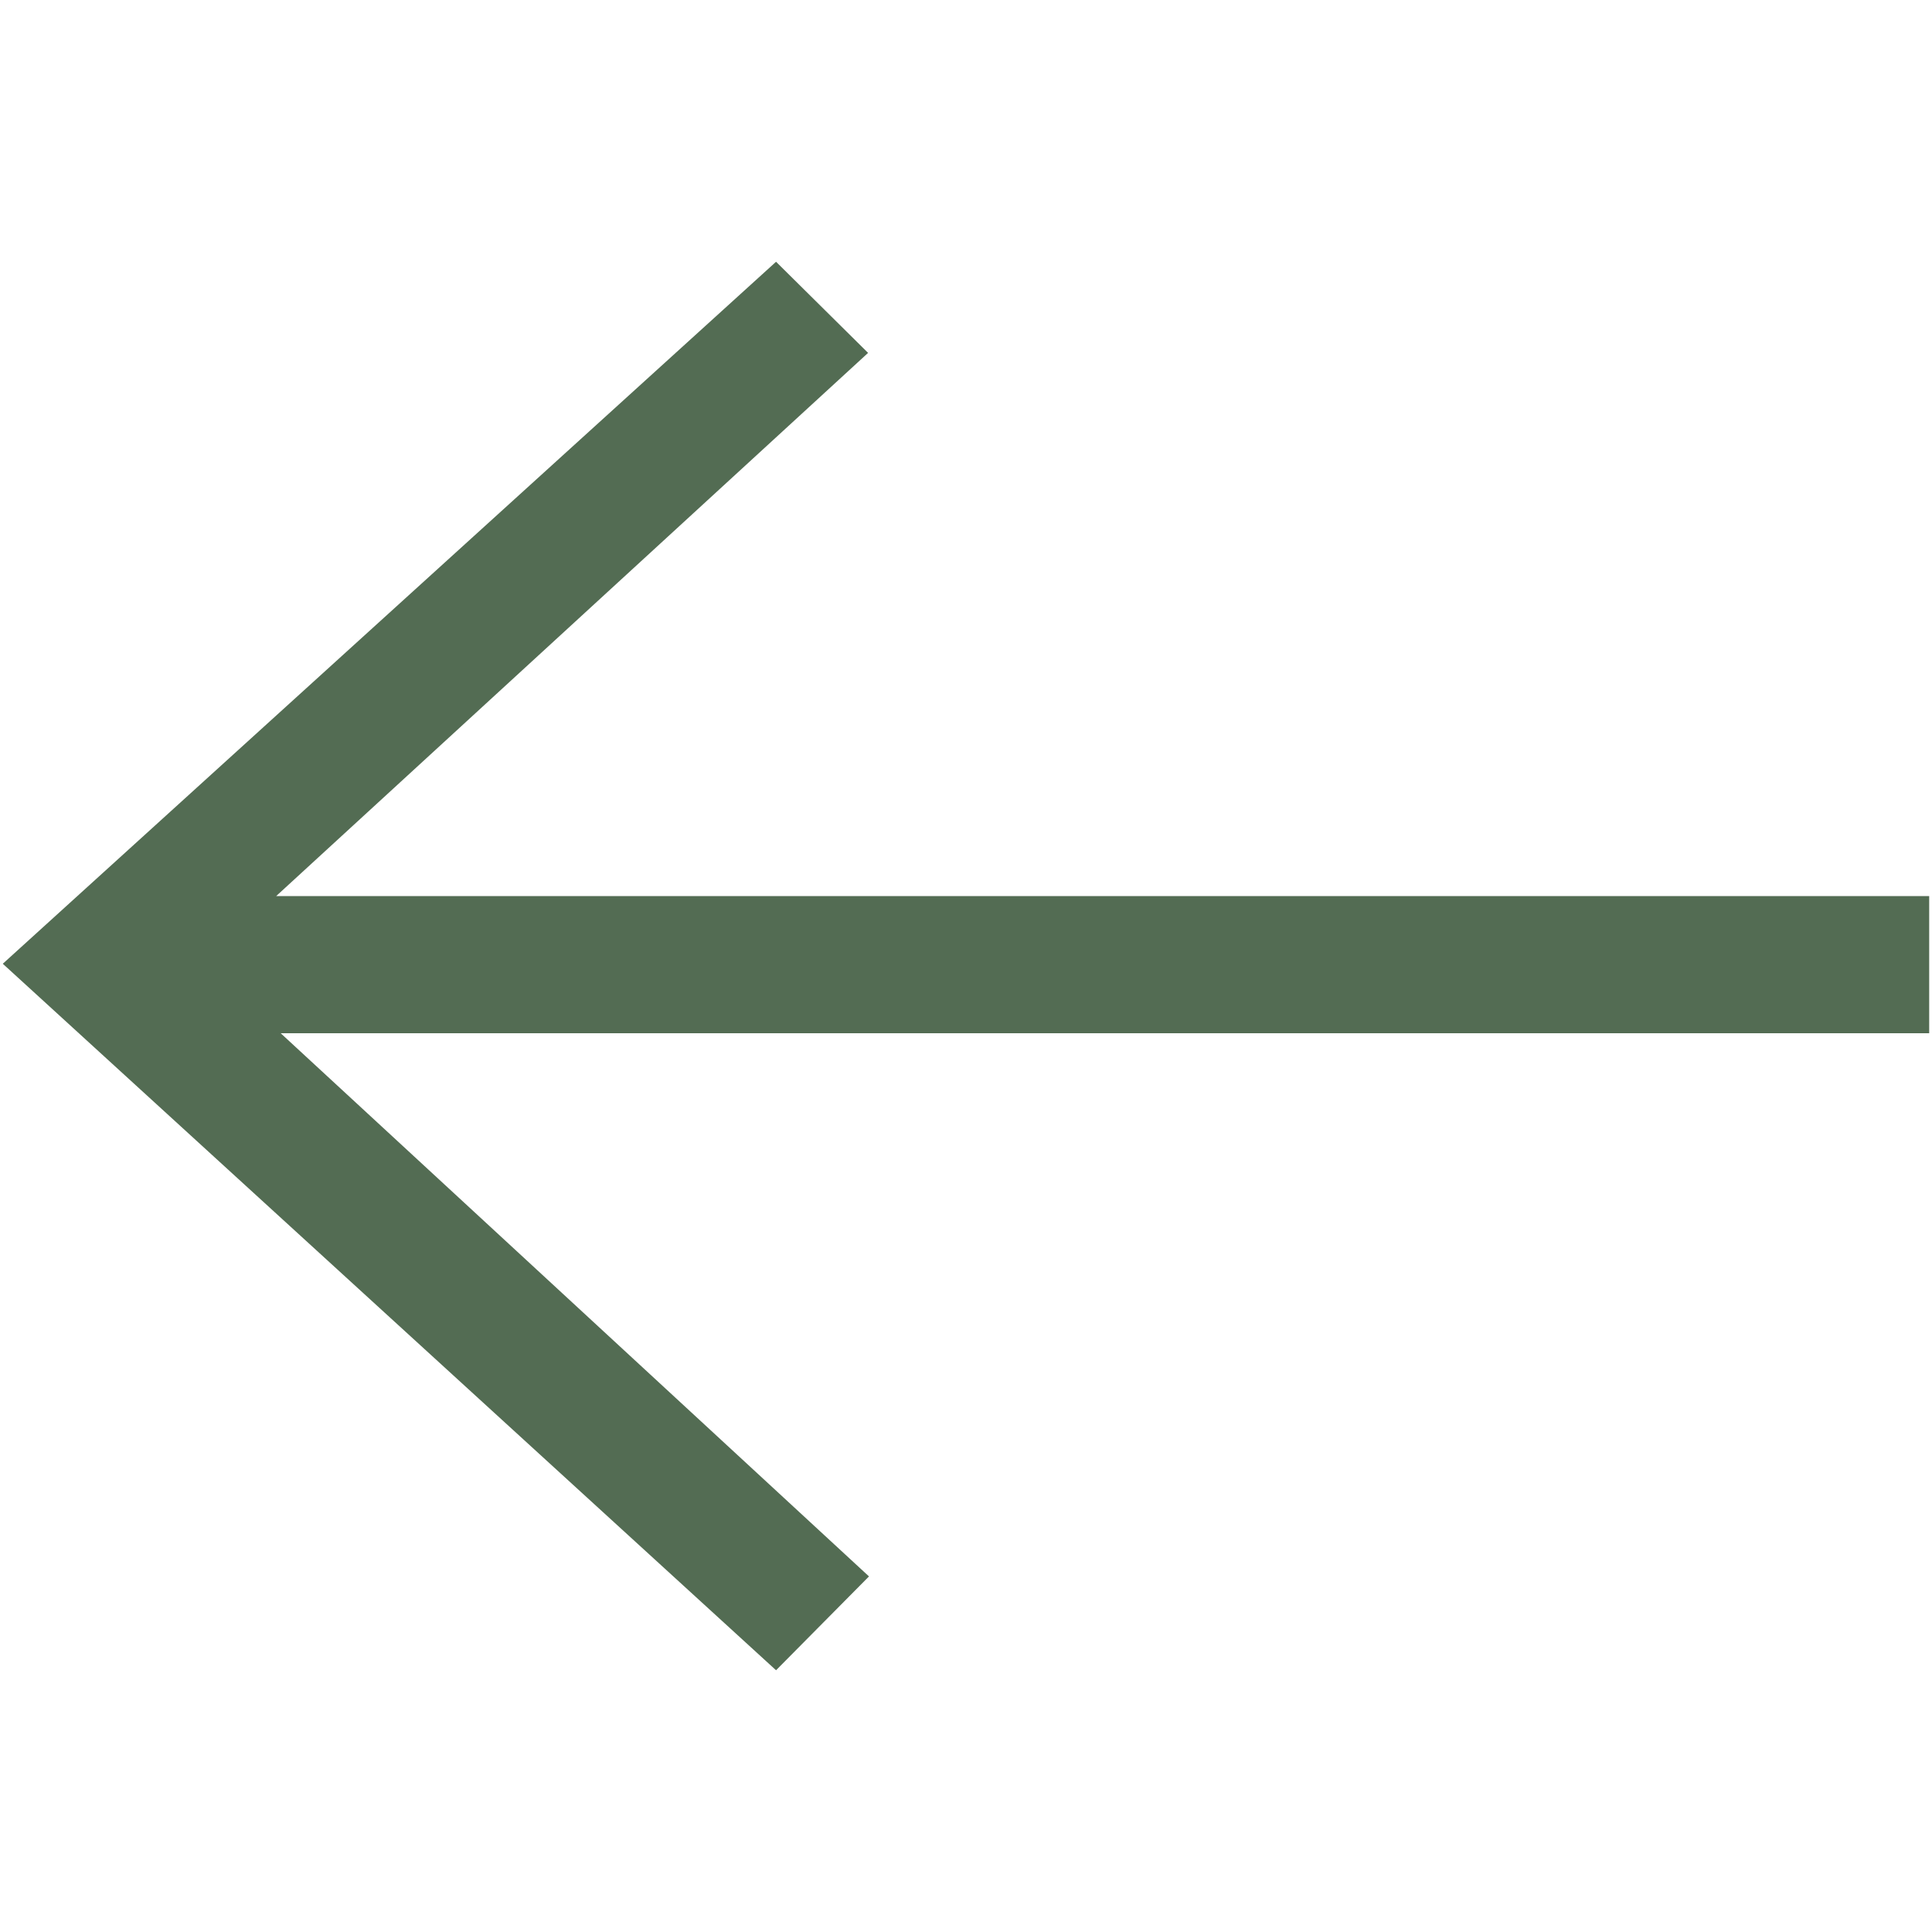
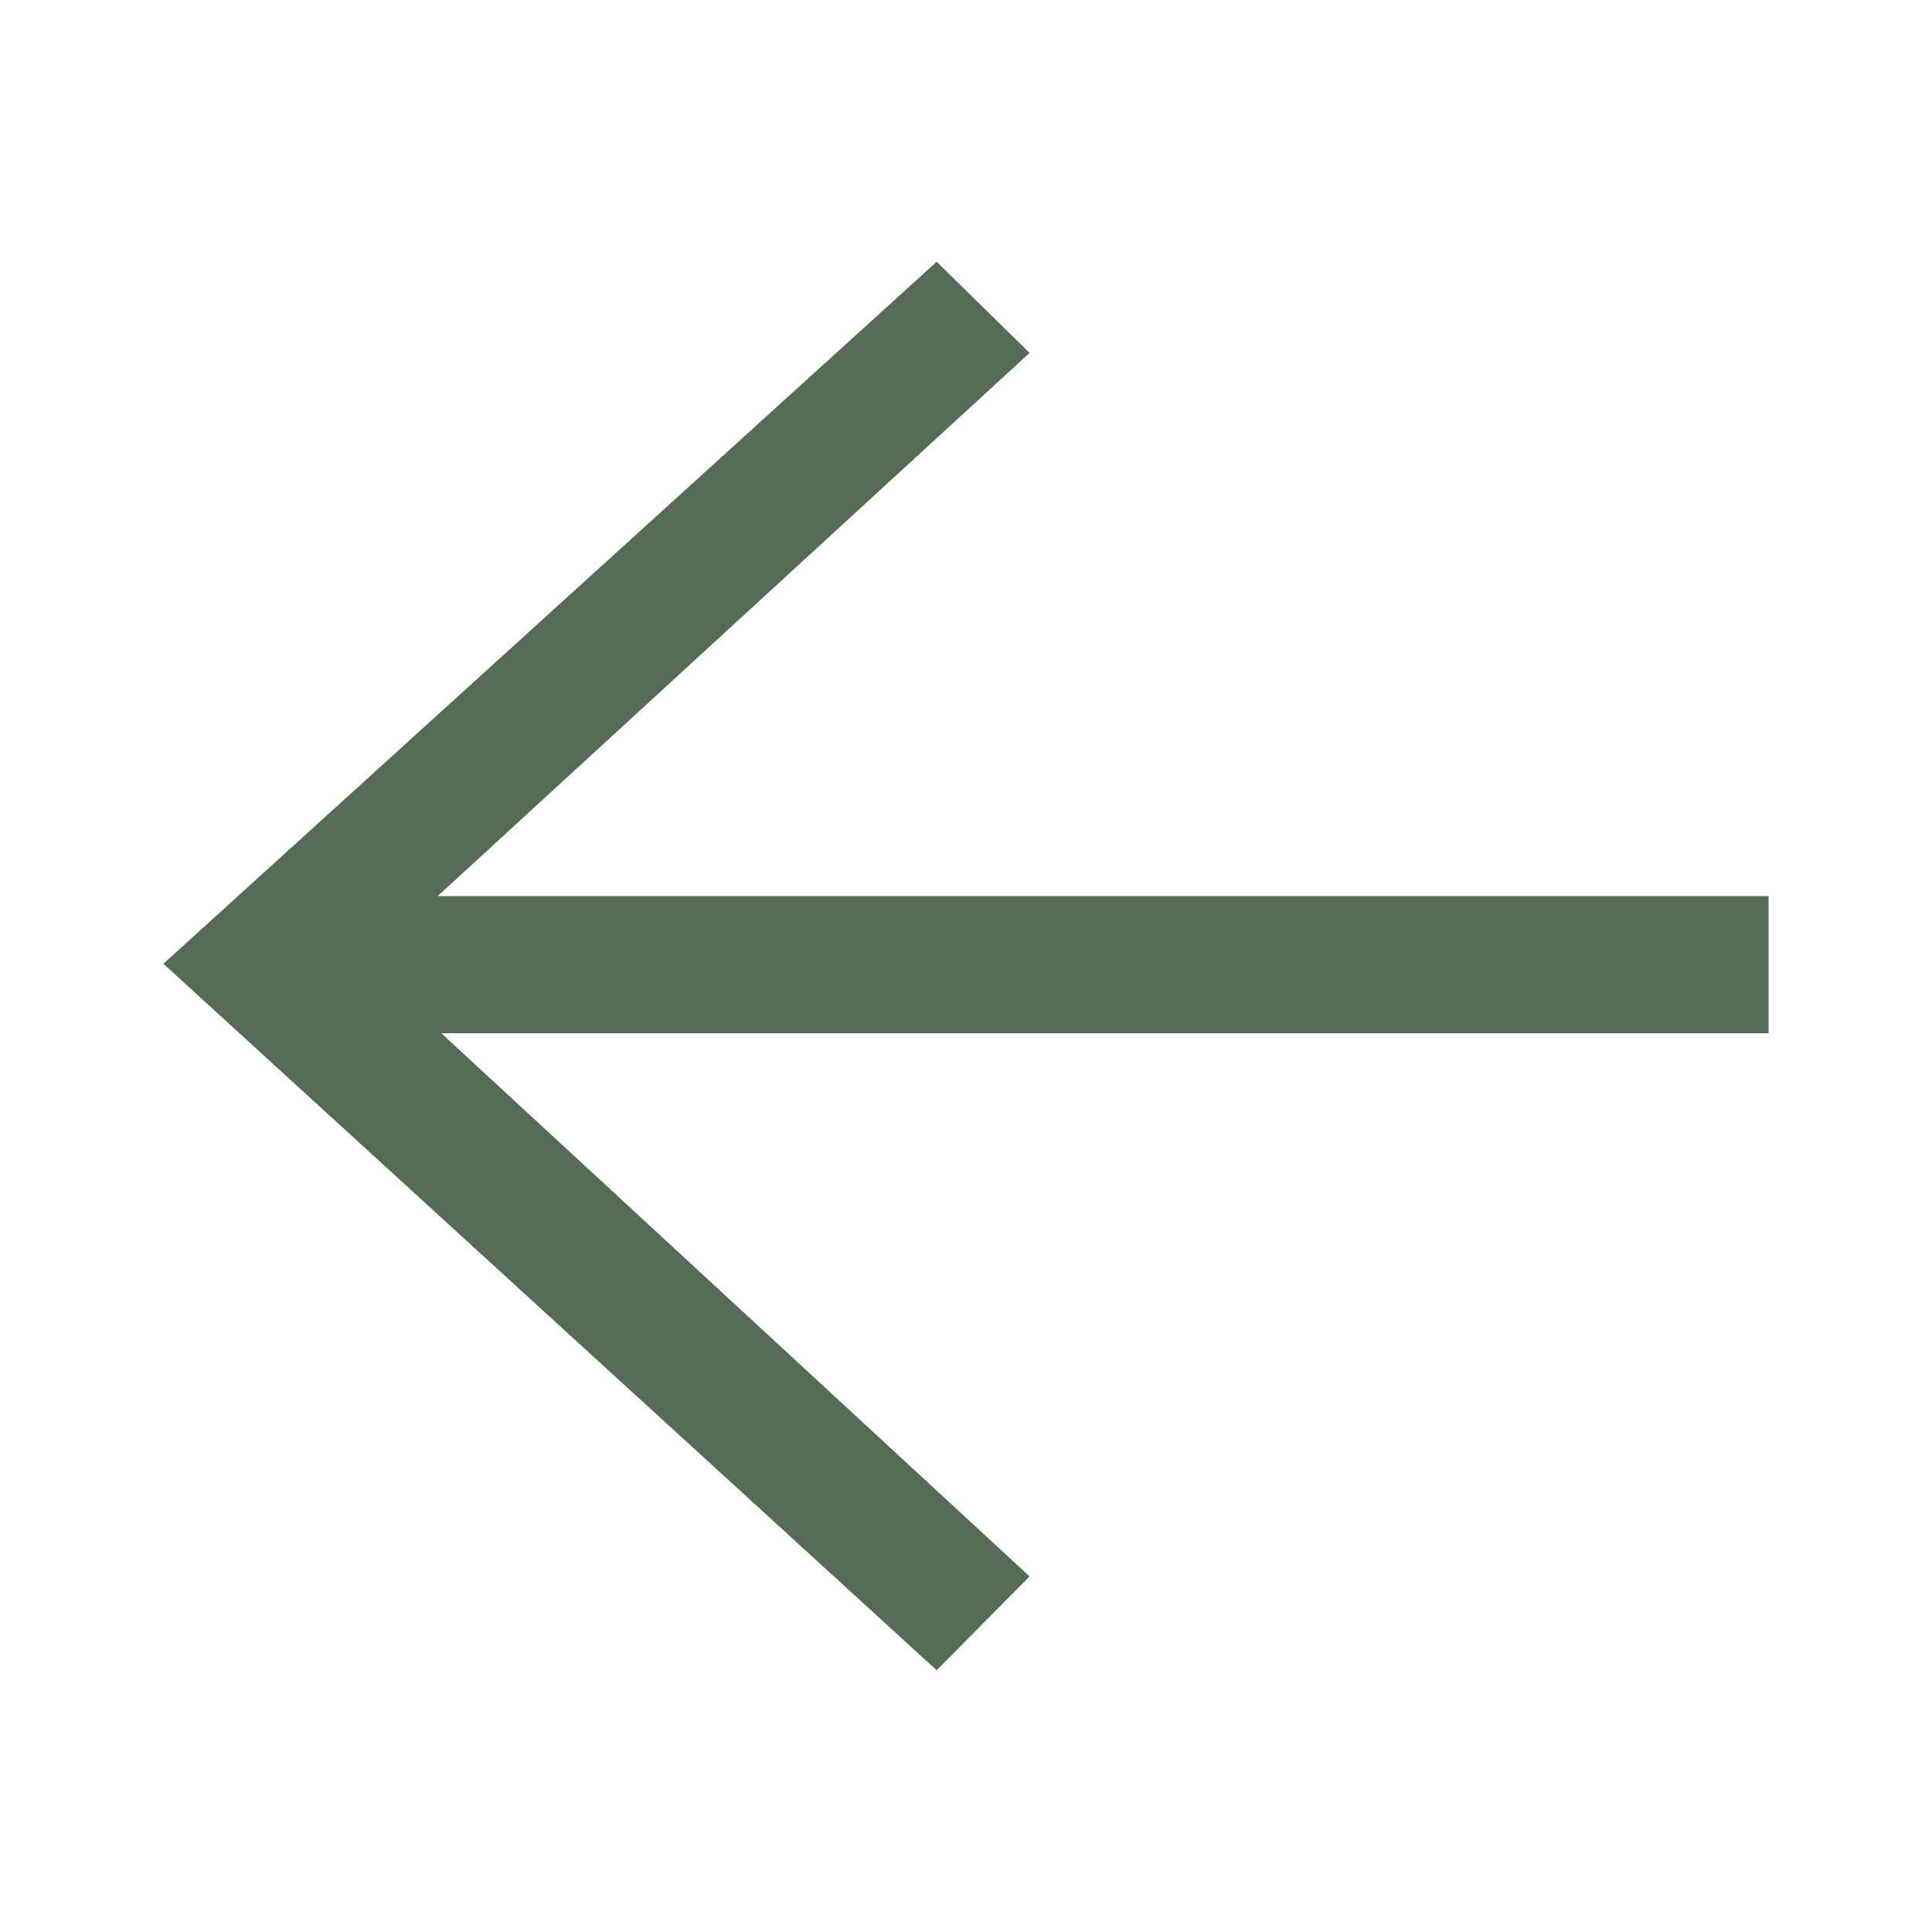
<svg xmlns="http://www.w3.org/2000/svg" width="24" height="24" viewBox="0 0 24 24" version="1.1" id="svg2983">
  <defs id="defs2989" />
  <g id="Page-1" style="fill:none;stroke:none" transform="matrix(11.20871,0,0,11.20871,20.22142,-438.9655)">
    <g id="1-hp" transform="translate(-363,-1076)" style="fill:#b5b8bf">
-       <path style="font-style:normal;font-variant:normal;font-weight:normal;font-stretch:normal;font-size:40px;line-height:125%;font-family:icons;-inkscape-font-specification:icons;text-align:start;letter-spacing:0px;word-spacing:0px;writing-mode:lr-tb;text-anchor:start;fill:#536c53;fill-opacity:1;stroke:none;stroke-width:0.055" d="m 362.056,1115.453 -0.857,0.778 0.857,0.783 0.103,-0.104 -0.652,-0.602 h 1.827 v -0.152 h -1.832 l 0.656,-0.602 z" id="path2992" />
+       <path style="font-style:normal;font-variant:normal;font-weight:normal;font-stretch:normal;font-size:40px;line-height:125%;font-family:icons;-inkscape-font-specification:icons;text-align:start;letter-spacing:0px;word-spacing:0px;writing-mode:lr-tb;text-anchor:start;fill:#536c53;fill-opacity:1;stroke:none;stroke-width:0.055" d="m 362.234,1115.453 -0.857,0.778 0.857,0.783 0.103,-0.104 -0.652,-0.602 h 1.471 v -0.152 h -1.475 l 0.656,-0.602 z" id="path2992" />
    </g>
  </g>
</svg>
